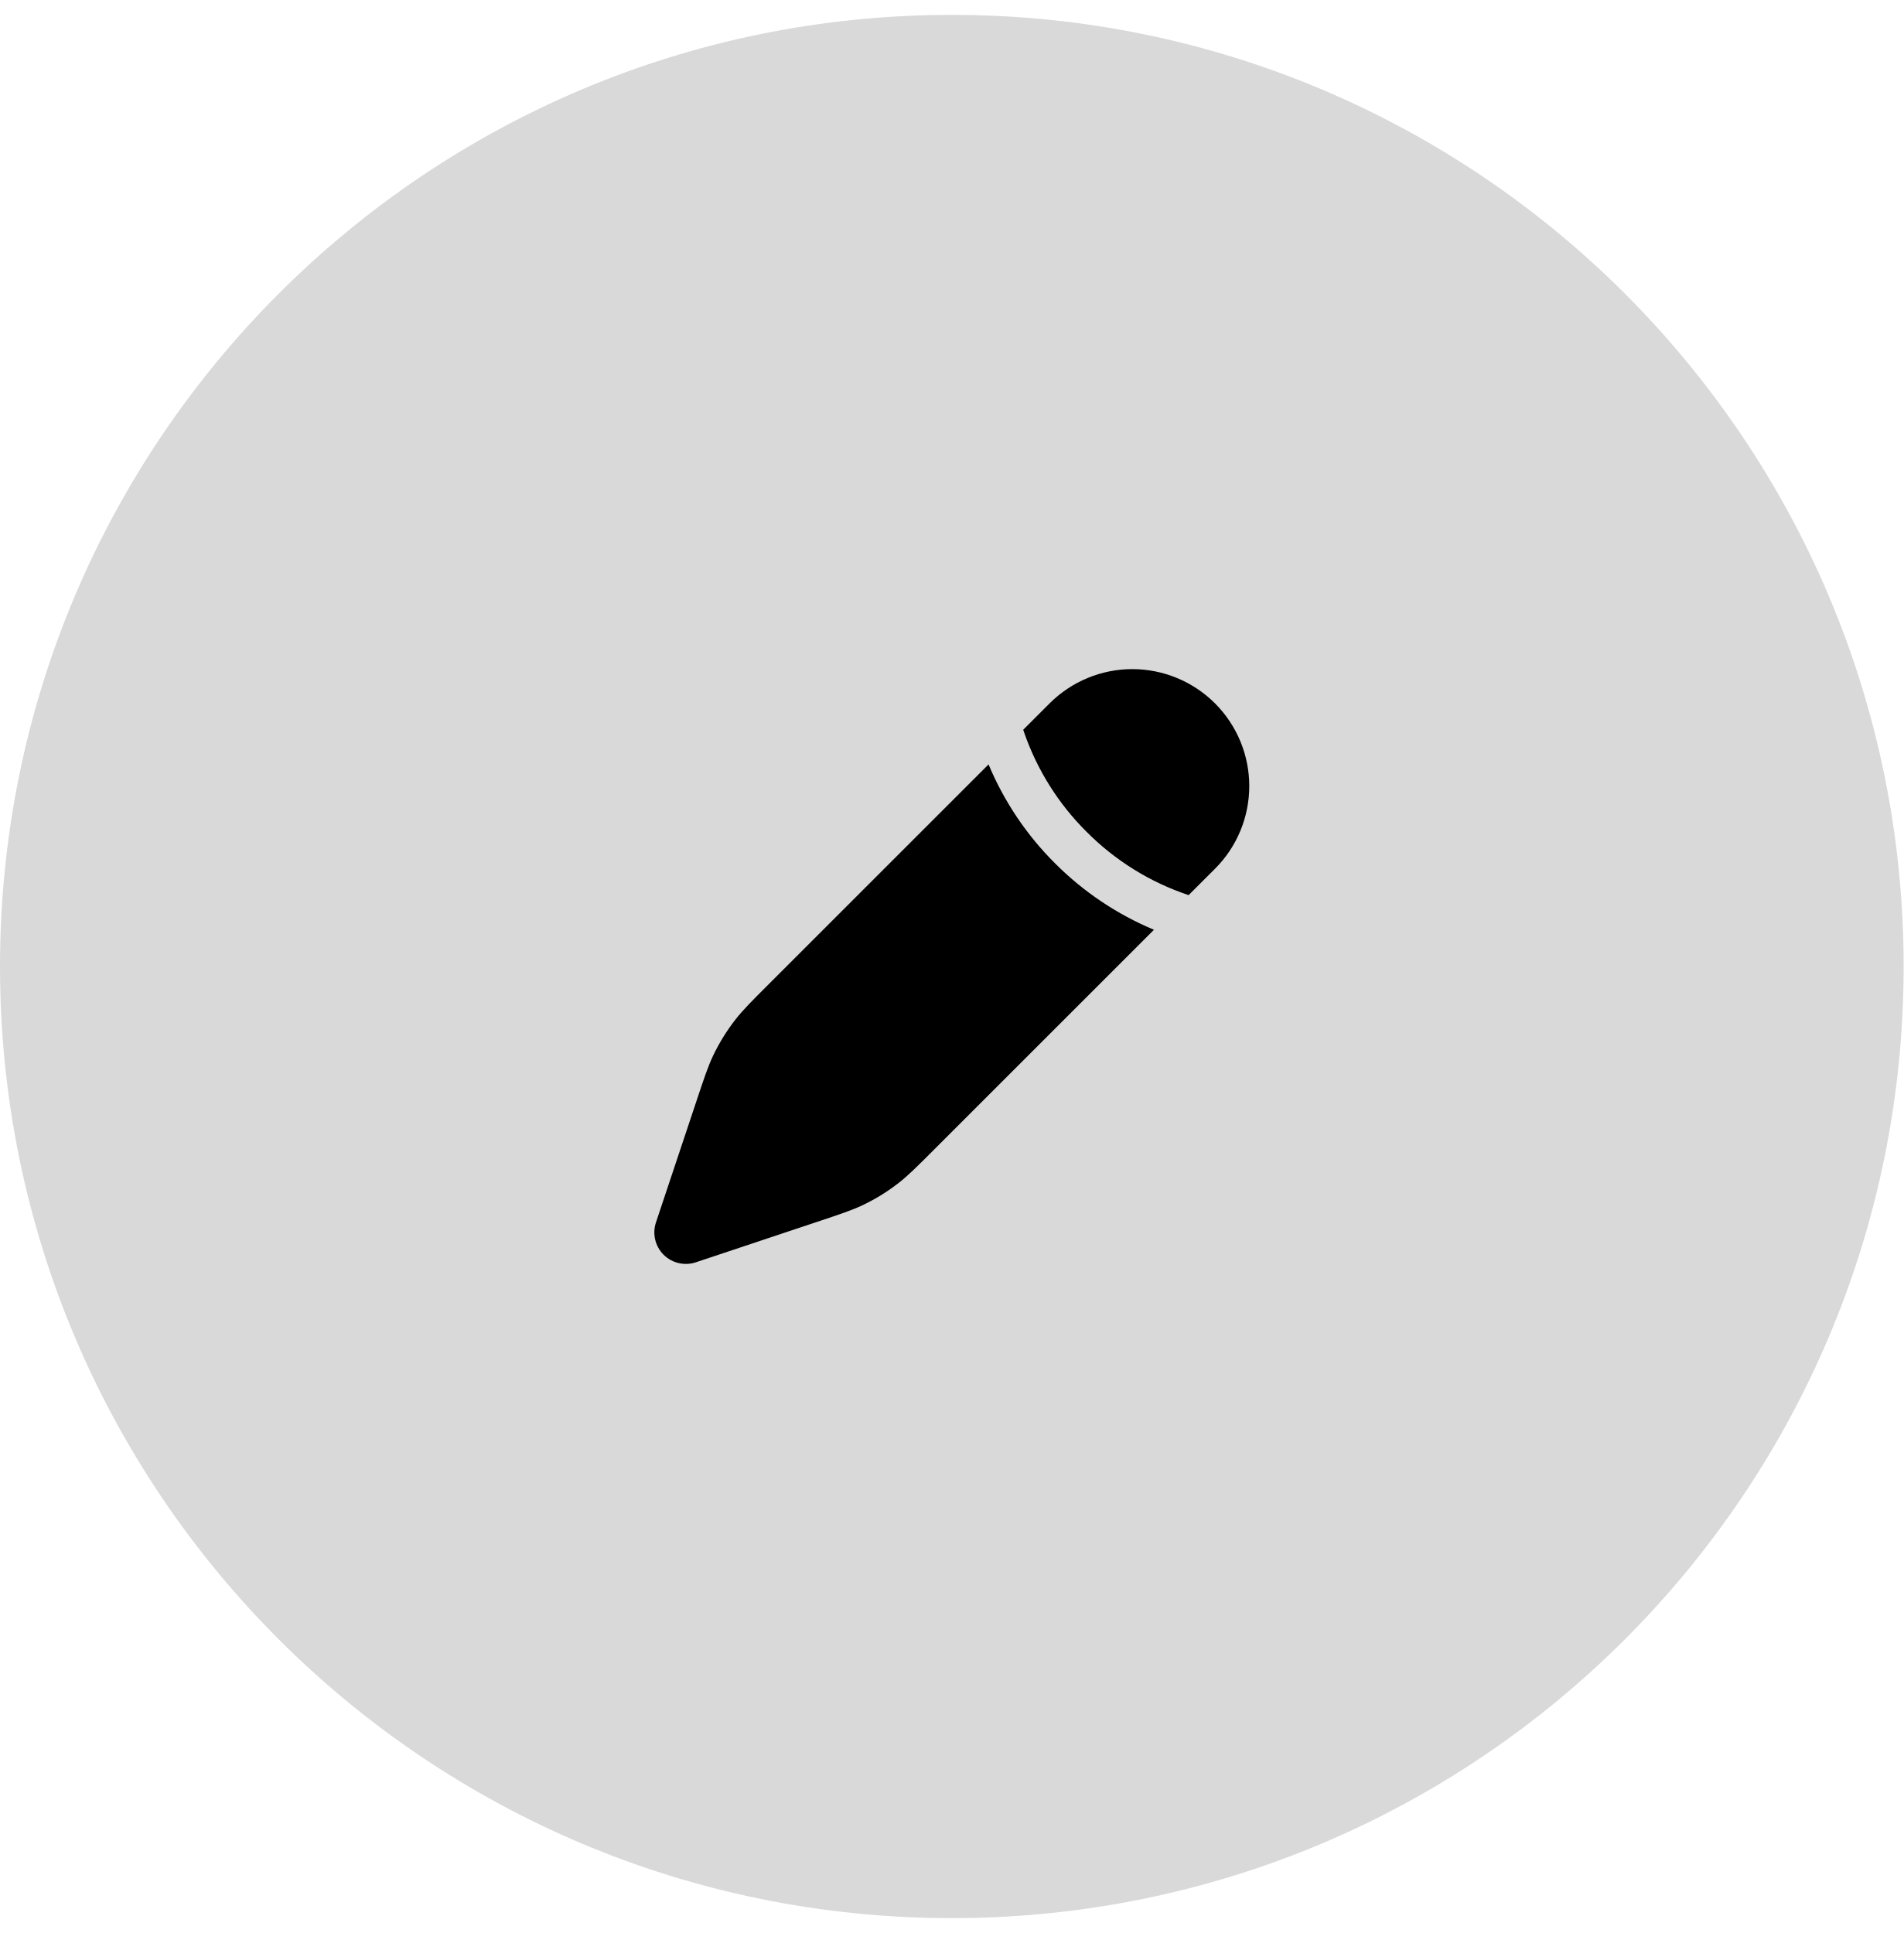
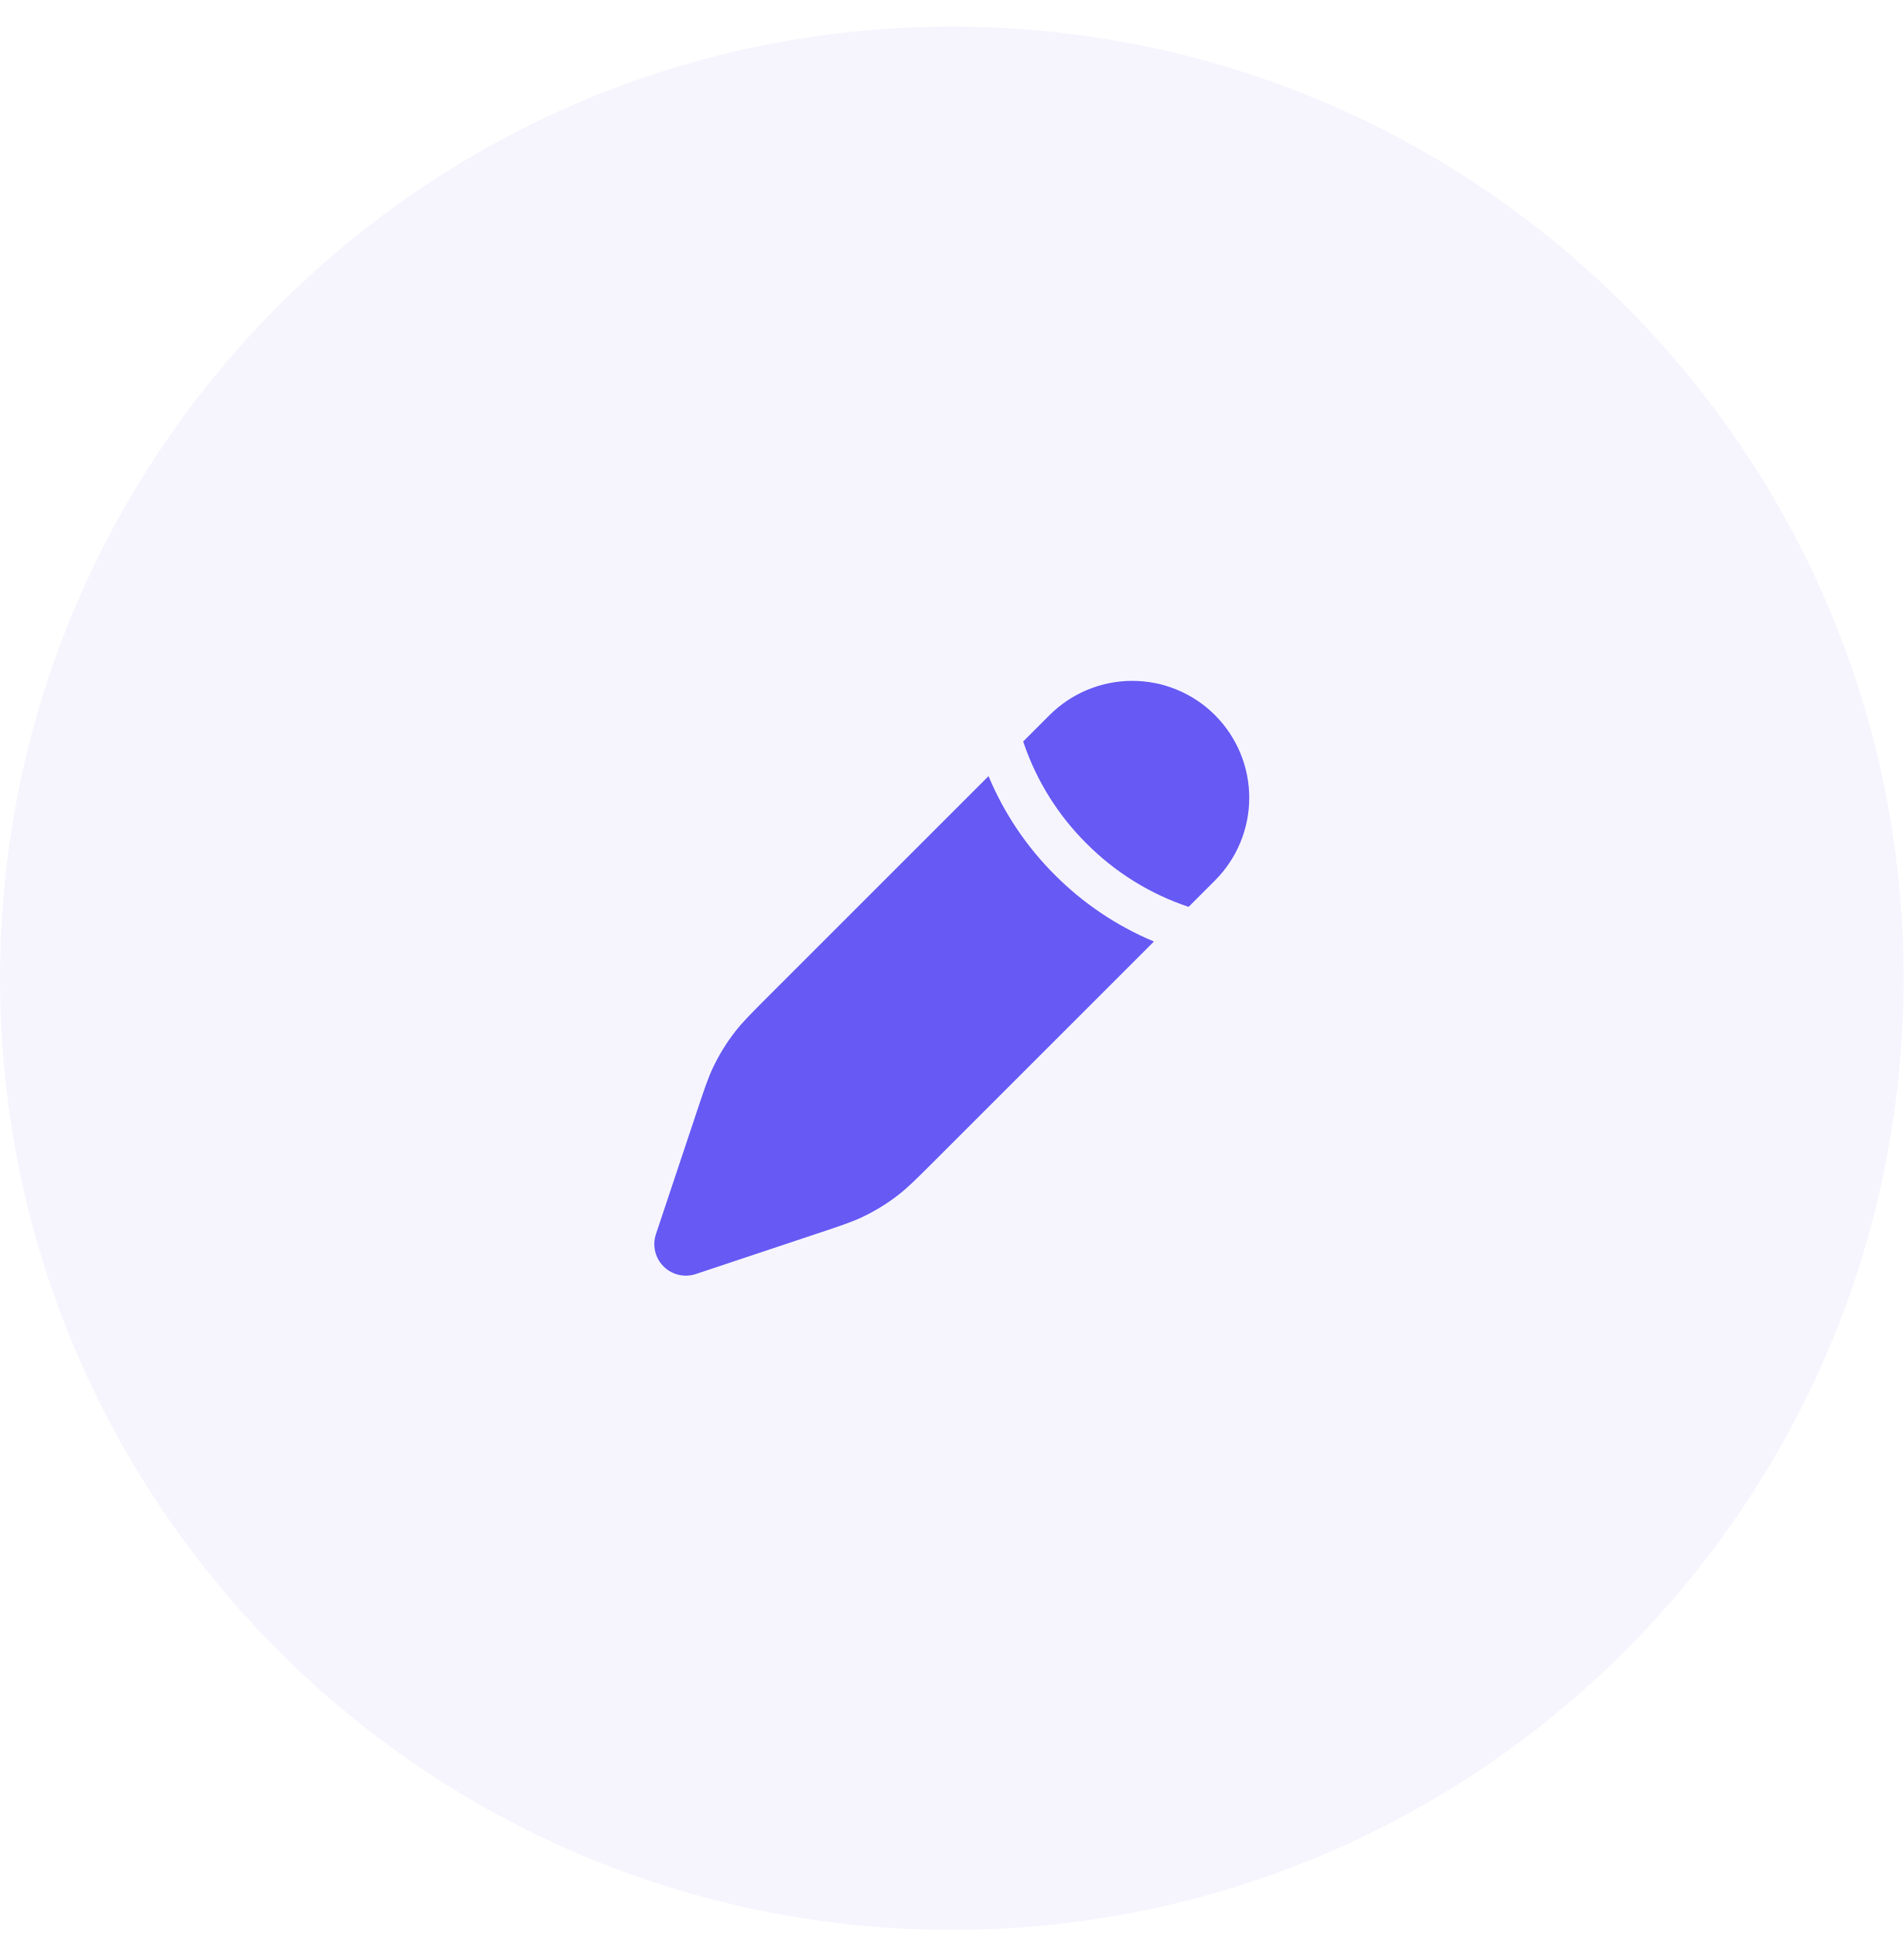
<svg xmlns="http://www.w3.org/2000/svg" width="64" height="65" viewBox="0 0 64 65" fill="none">
-   <circle cx="32" cy="32.5" r="32" fill="#D9D9D9" />
-   <path d="M31.4 38.661L38.796 31.265C37.552 30.745 36.422 29.986 35.47 29.031C34.514 28.079 33.755 26.949 33.235 25.704L25.839 33.1C25.262 33.677 24.973 33.966 24.725 34.284C24.432 34.66 24.181 35.066 23.976 35.495C23.803 35.859 23.674 36.247 23.416 37.021L22.054 41.104C21.991 41.291 21.982 41.492 22.027 41.684C22.072 41.876 22.17 42.051 22.309 42.191C22.449 42.33 22.625 42.428 22.816 42.473C23.008 42.518 23.209 42.509 23.396 42.446L27.479 41.084C28.254 40.826 28.641 40.697 29.005 40.524C29.436 40.319 29.84 40.069 30.216 39.775C30.534 39.527 30.823 39.238 31.4 38.661ZM40.848 29.213C41.586 28.476 42 27.476 42 26.433C42 25.39 41.586 24.39 40.848 23.652C40.111 22.915 39.11 22.5 38.068 22.5C37.025 22.5 36.025 22.915 35.287 23.652L34.4 24.539L34.438 24.65C34.875 25.901 35.59 27.036 36.53 27.97C37.492 28.938 38.667 29.668 39.961 30.1L40.848 29.213Z" fill="black" />
+   <circle cx="32" cy="32.895" r="32" fill="#F6F5FE" />
+   <path d="M31.399 39.056L38.795 31.66C37.551 31.14 36.421 30.381 35.469 29.426C34.513 28.474 33.754 27.343 33.234 26.099L25.838 33.495C25.261 34.072 24.972 34.361 24.724 34.679C24.431 35.054 24.18 35.46 23.975 35.89C23.802 36.254 23.673 36.642 23.415 37.416L22.053 41.499C21.99 41.686 21.981 41.886 22.026 42.078C22.071 42.27 22.169 42.446 22.308 42.585C22.448 42.725 22.623 42.822 22.815 42.868C23.007 42.913 23.208 42.903 23.395 42.841L27.478 41.479C28.253 41.221 28.64 41.092 29.004 40.919C29.435 40.713 29.839 40.464 30.215 40.17C30.533 39.922 30.822 39.633 31.399 39.056ZM40.847 29.608C41.584 28.87 41.999 27.87 41.999 26.827C41.999 25.784 41.584 24.784 40.847 24.047C40.11 23.309 39.109 22.895 38.066 22.895C37.024 22.895 36.023 23.309 35.286 24.047L34.399 24.934L34.437 25.045C34.874 26.296 35.589 27.431 36.529 28.365C37.491 29.333 38.666 30.062 39.96 30.495L40.847 29.608Z" fill="#6659F4" />
</svg>
